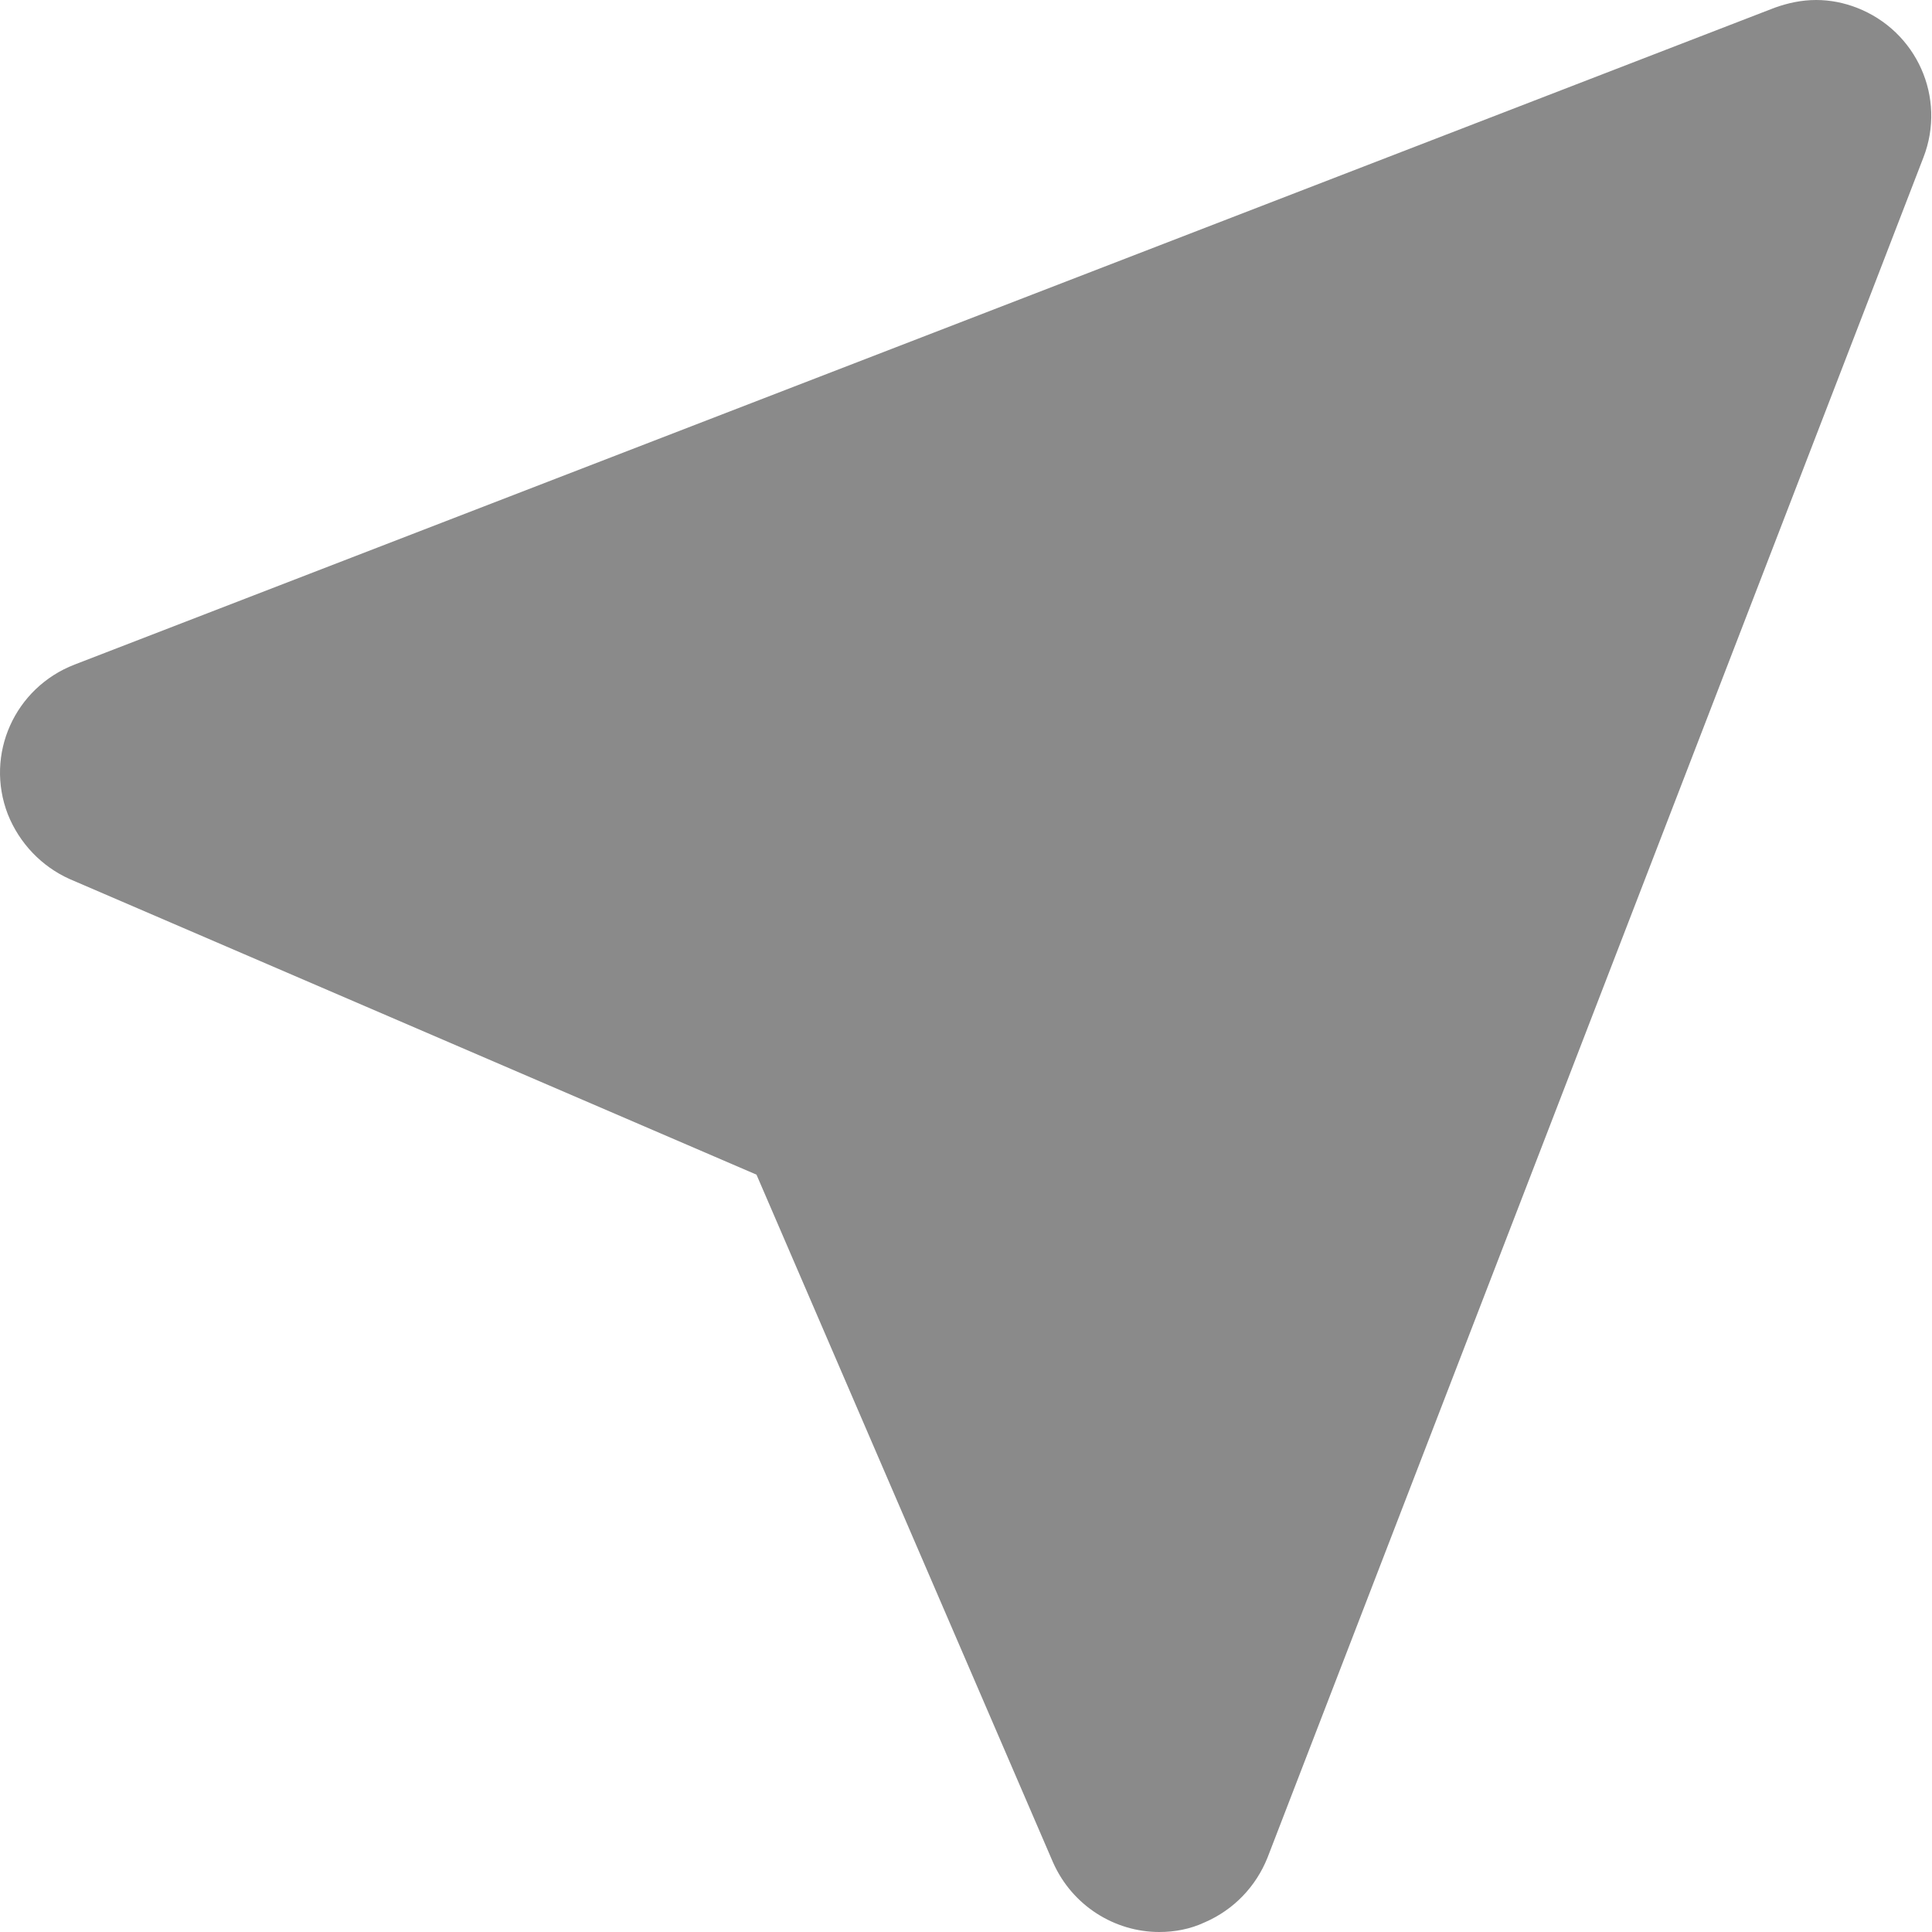
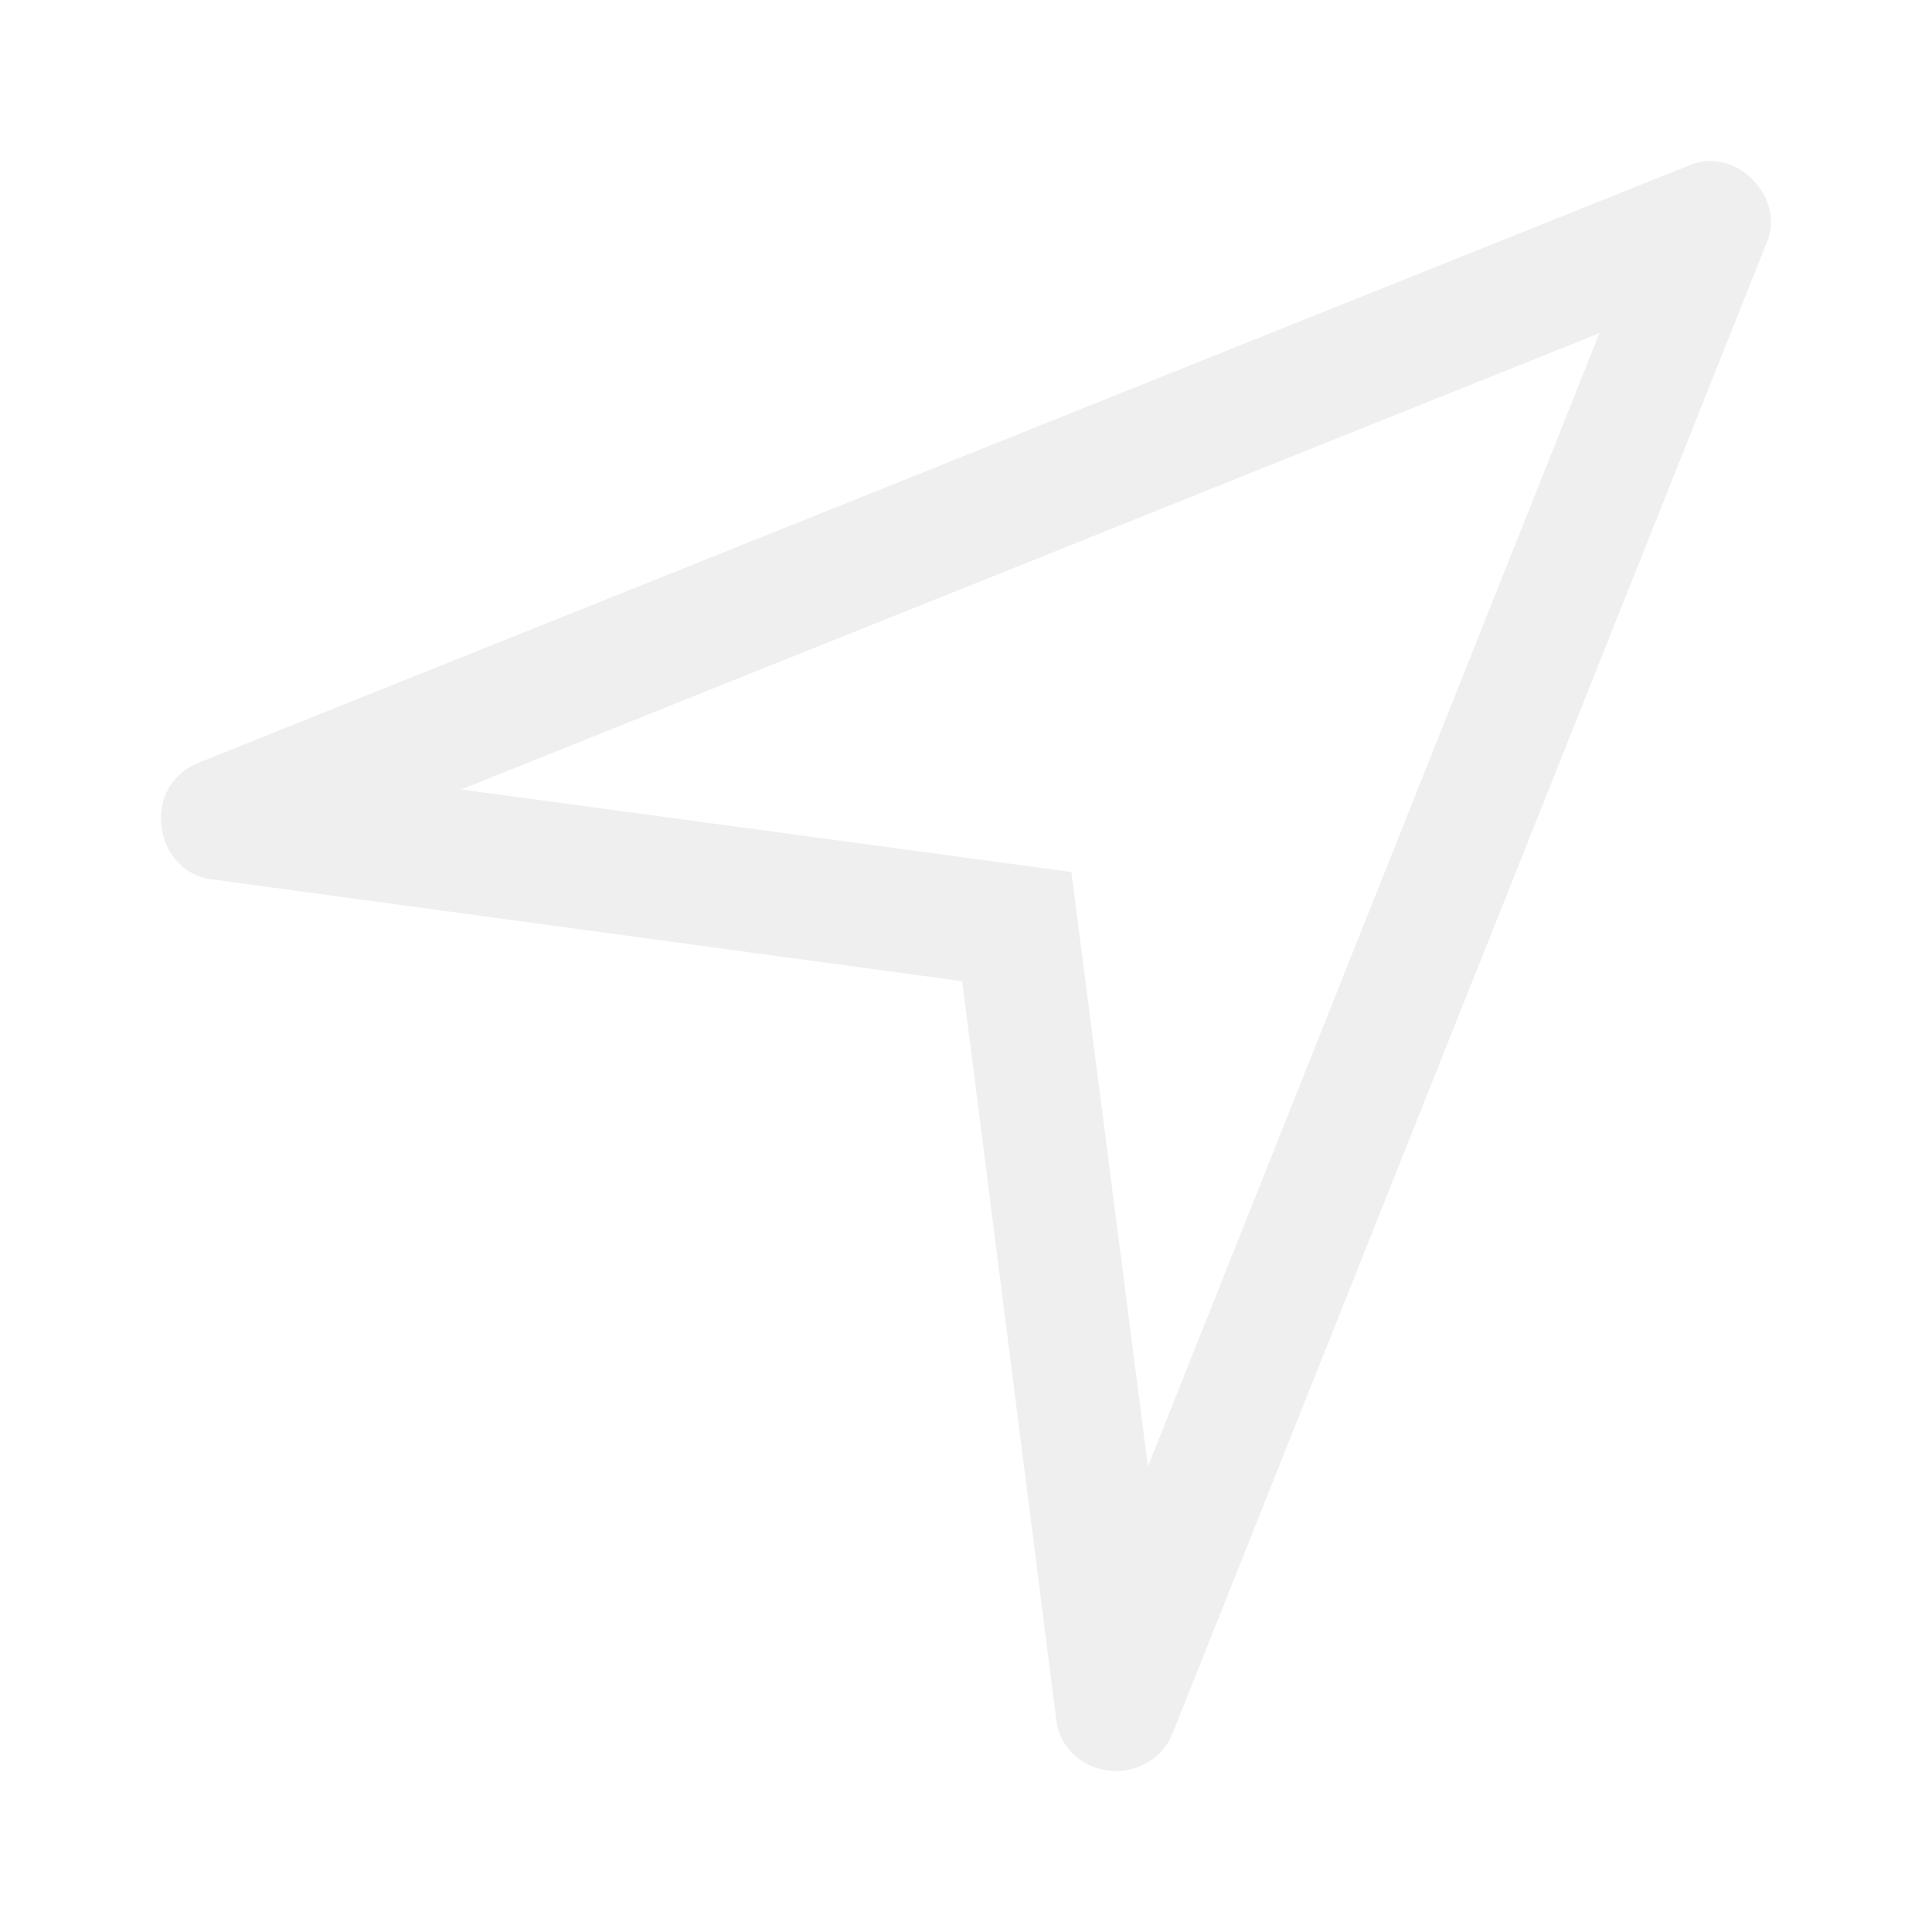
- <svg xmlns="http://www.w3.org/2000/svg" t="1703163791065" class="icon" viewBox="0 0 1024 1024" version="1.1" p-id="7071" width="200" height="200">
-   <path d="M962.623 0c-7.68 0-14.848 1.536-22.016 4.096l-901.12 348.16C7.743 364.544-8.129 399.872 4.159 431.616c6.144 15.36 17.92 27.648 32.768 34.304l364.032 156.672 157.184 364.544c10.24 23.04 32.768 36.864 56.32 36.864 8.192 0 16.384-1.536 24.064-5.12 15.36-6.656 27.136-18.944 33.28-34.304l347.648-901.12c12.288-31.744-3.584-67.072-35.328-79.36-6.656-2.56-13.824-4.096-21.504-4.096z" p-id="7072" fill="#8a8a8a" />
+ <svg xmlns="http://www.w3.org/2000/svg" t="1703249744590" class="icon" viewBox="0 0 1024 1024" version="1.1" p-id="5475" width="200" height="200">
+   <path d="M244.352 418.432l323.499 43.733 40.576 315.136 239.317-600.747-603.392 241.92z m-130.816 47.787a29.312 29.312 0 0 1-18.773-8.661 32.555 32.555 0 0 1-9.088-19.285 31.147 31.147 0 0 1 19.755-34.091l788.907-316.16a28.629 28.629 0 0 1 18.304-2.005c6.101 1.323 11.52 4.395 16.213 9.131 4.693 4.736 7.765 10.155 9.131 16.256a28.587 28.587 0 0 1-2.048 18.347l-314.368 788.779a30.976 30.976 0 0 1-13.696 15.787 32 32 0 0 1-20.779 4.053 31.616 31.616 0 0 1-18.773-9.173 29.781 29.781 0 0 1-8.619-18.773l-49.707-390.357-396.459-53.845z" fill="#e6e6e6" fill-opacity=".65" p-id="5476" />
</svg>
